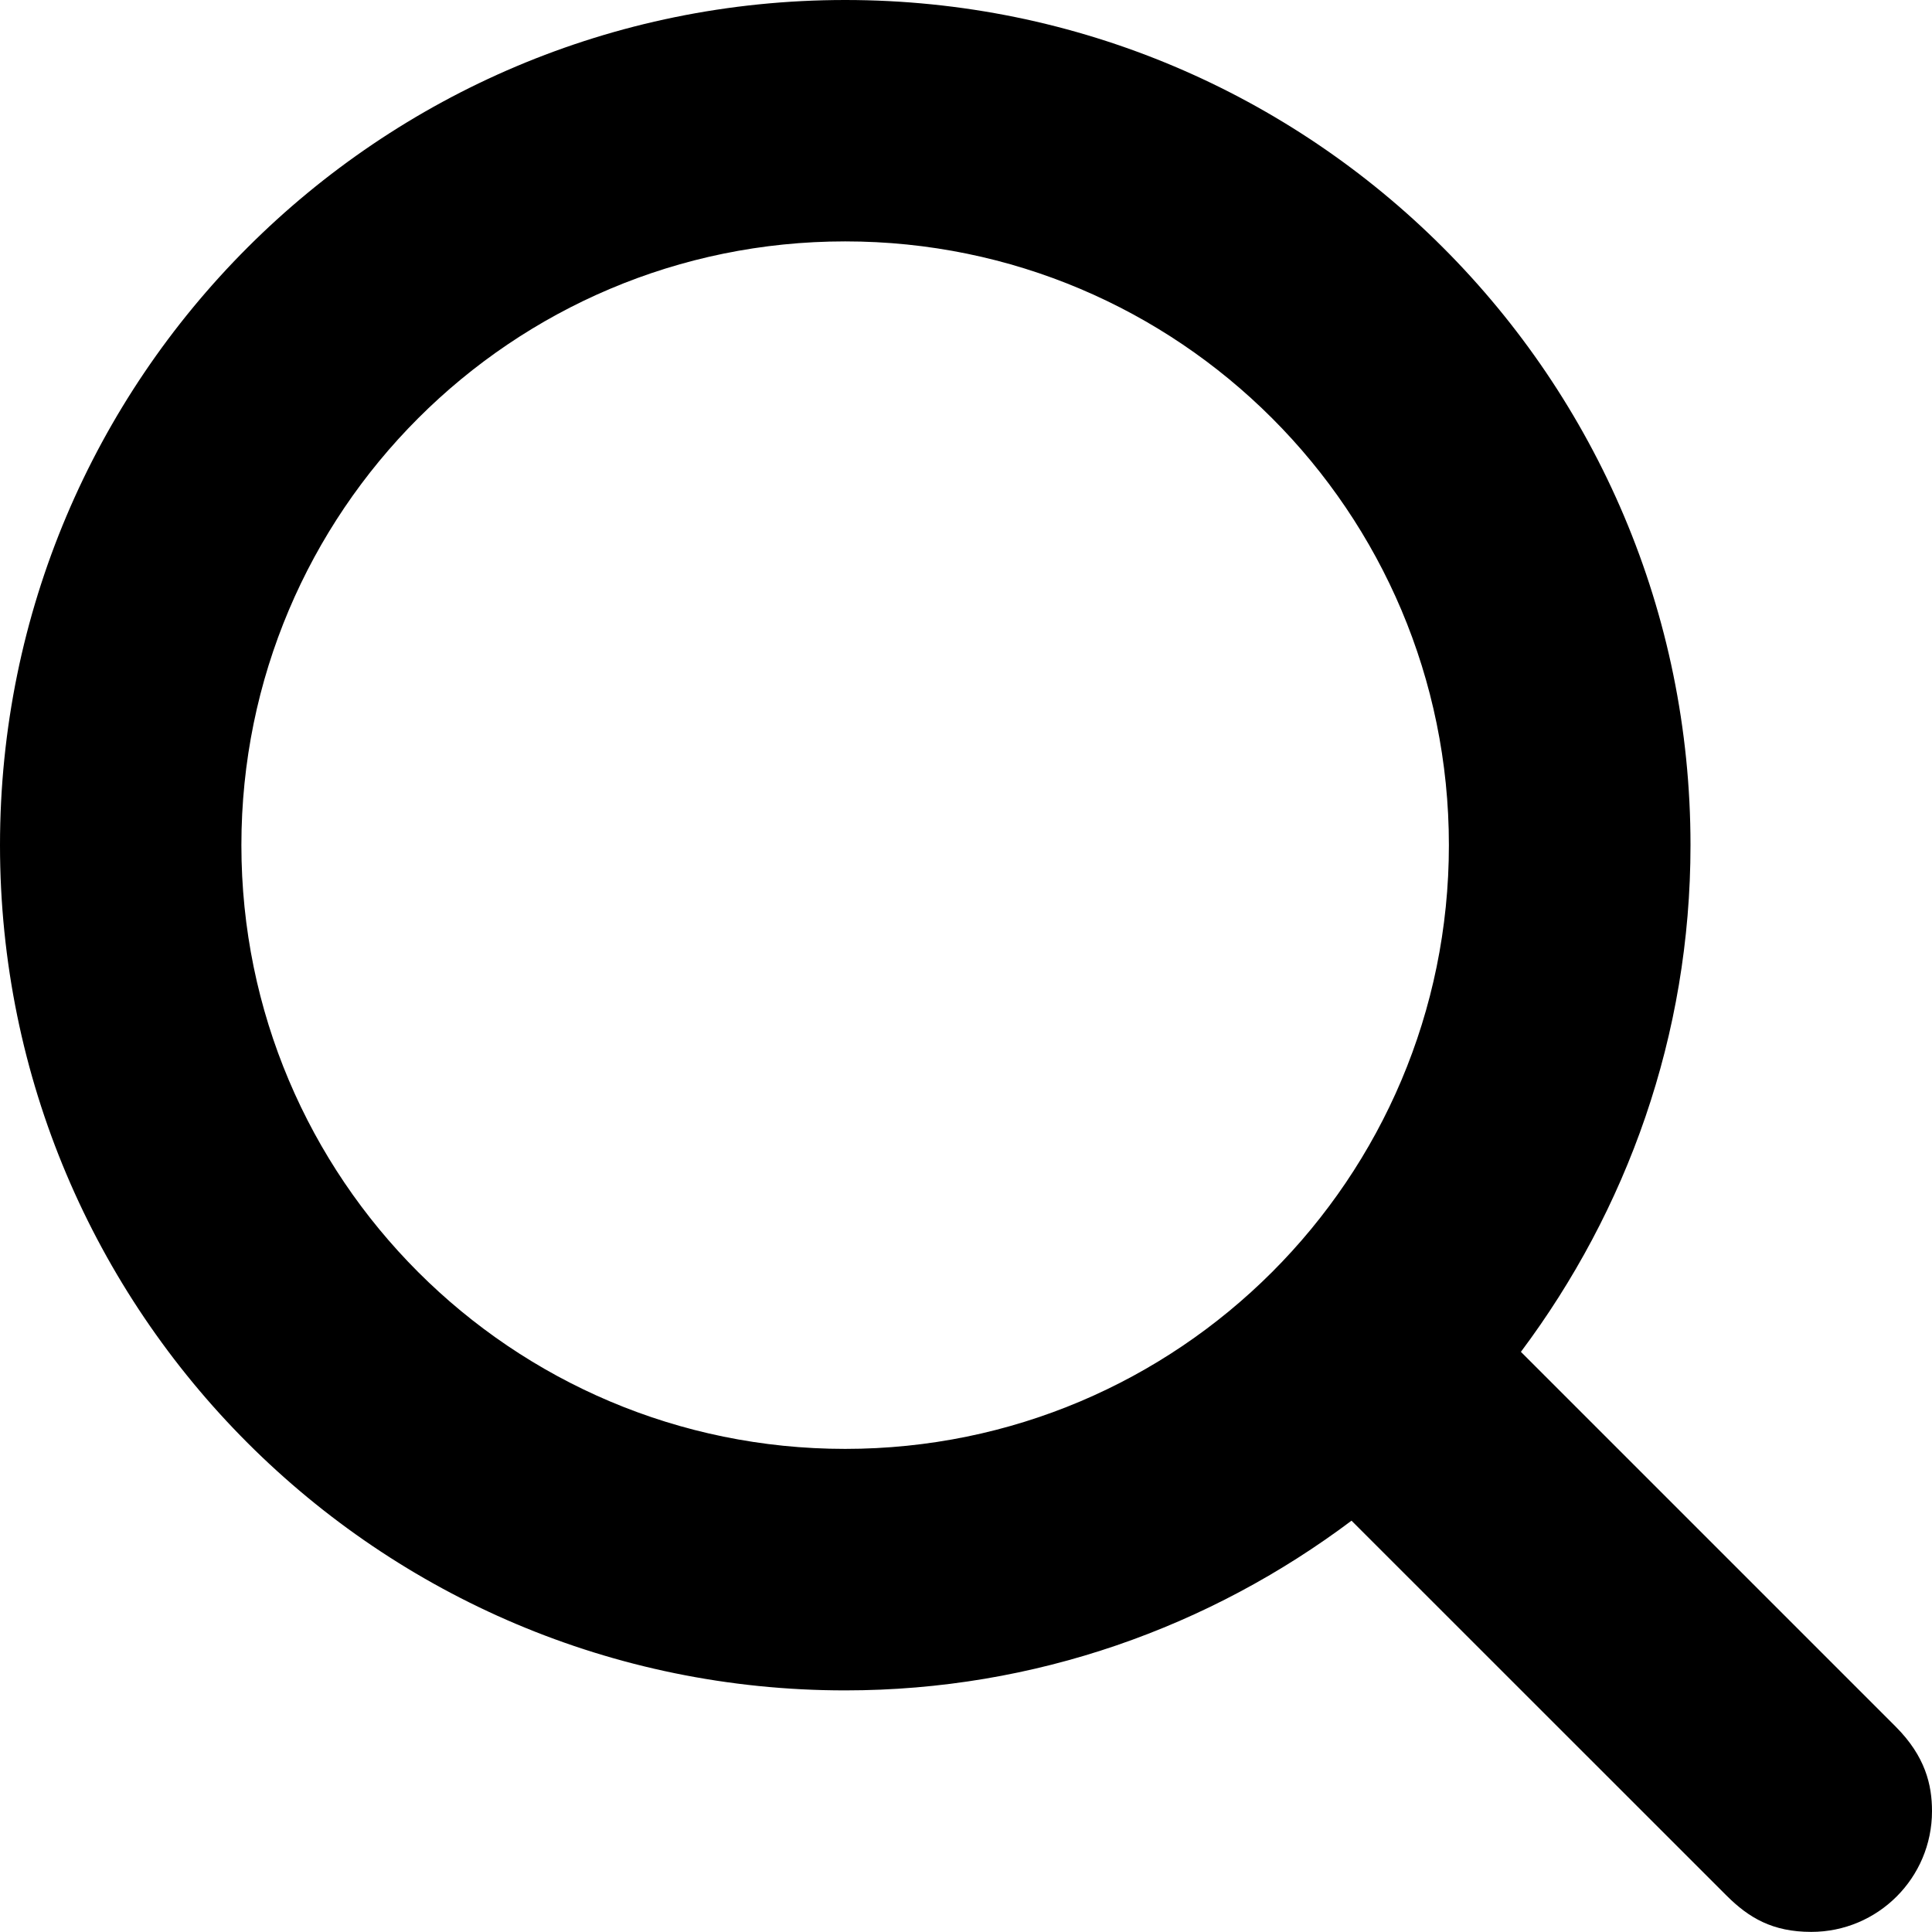
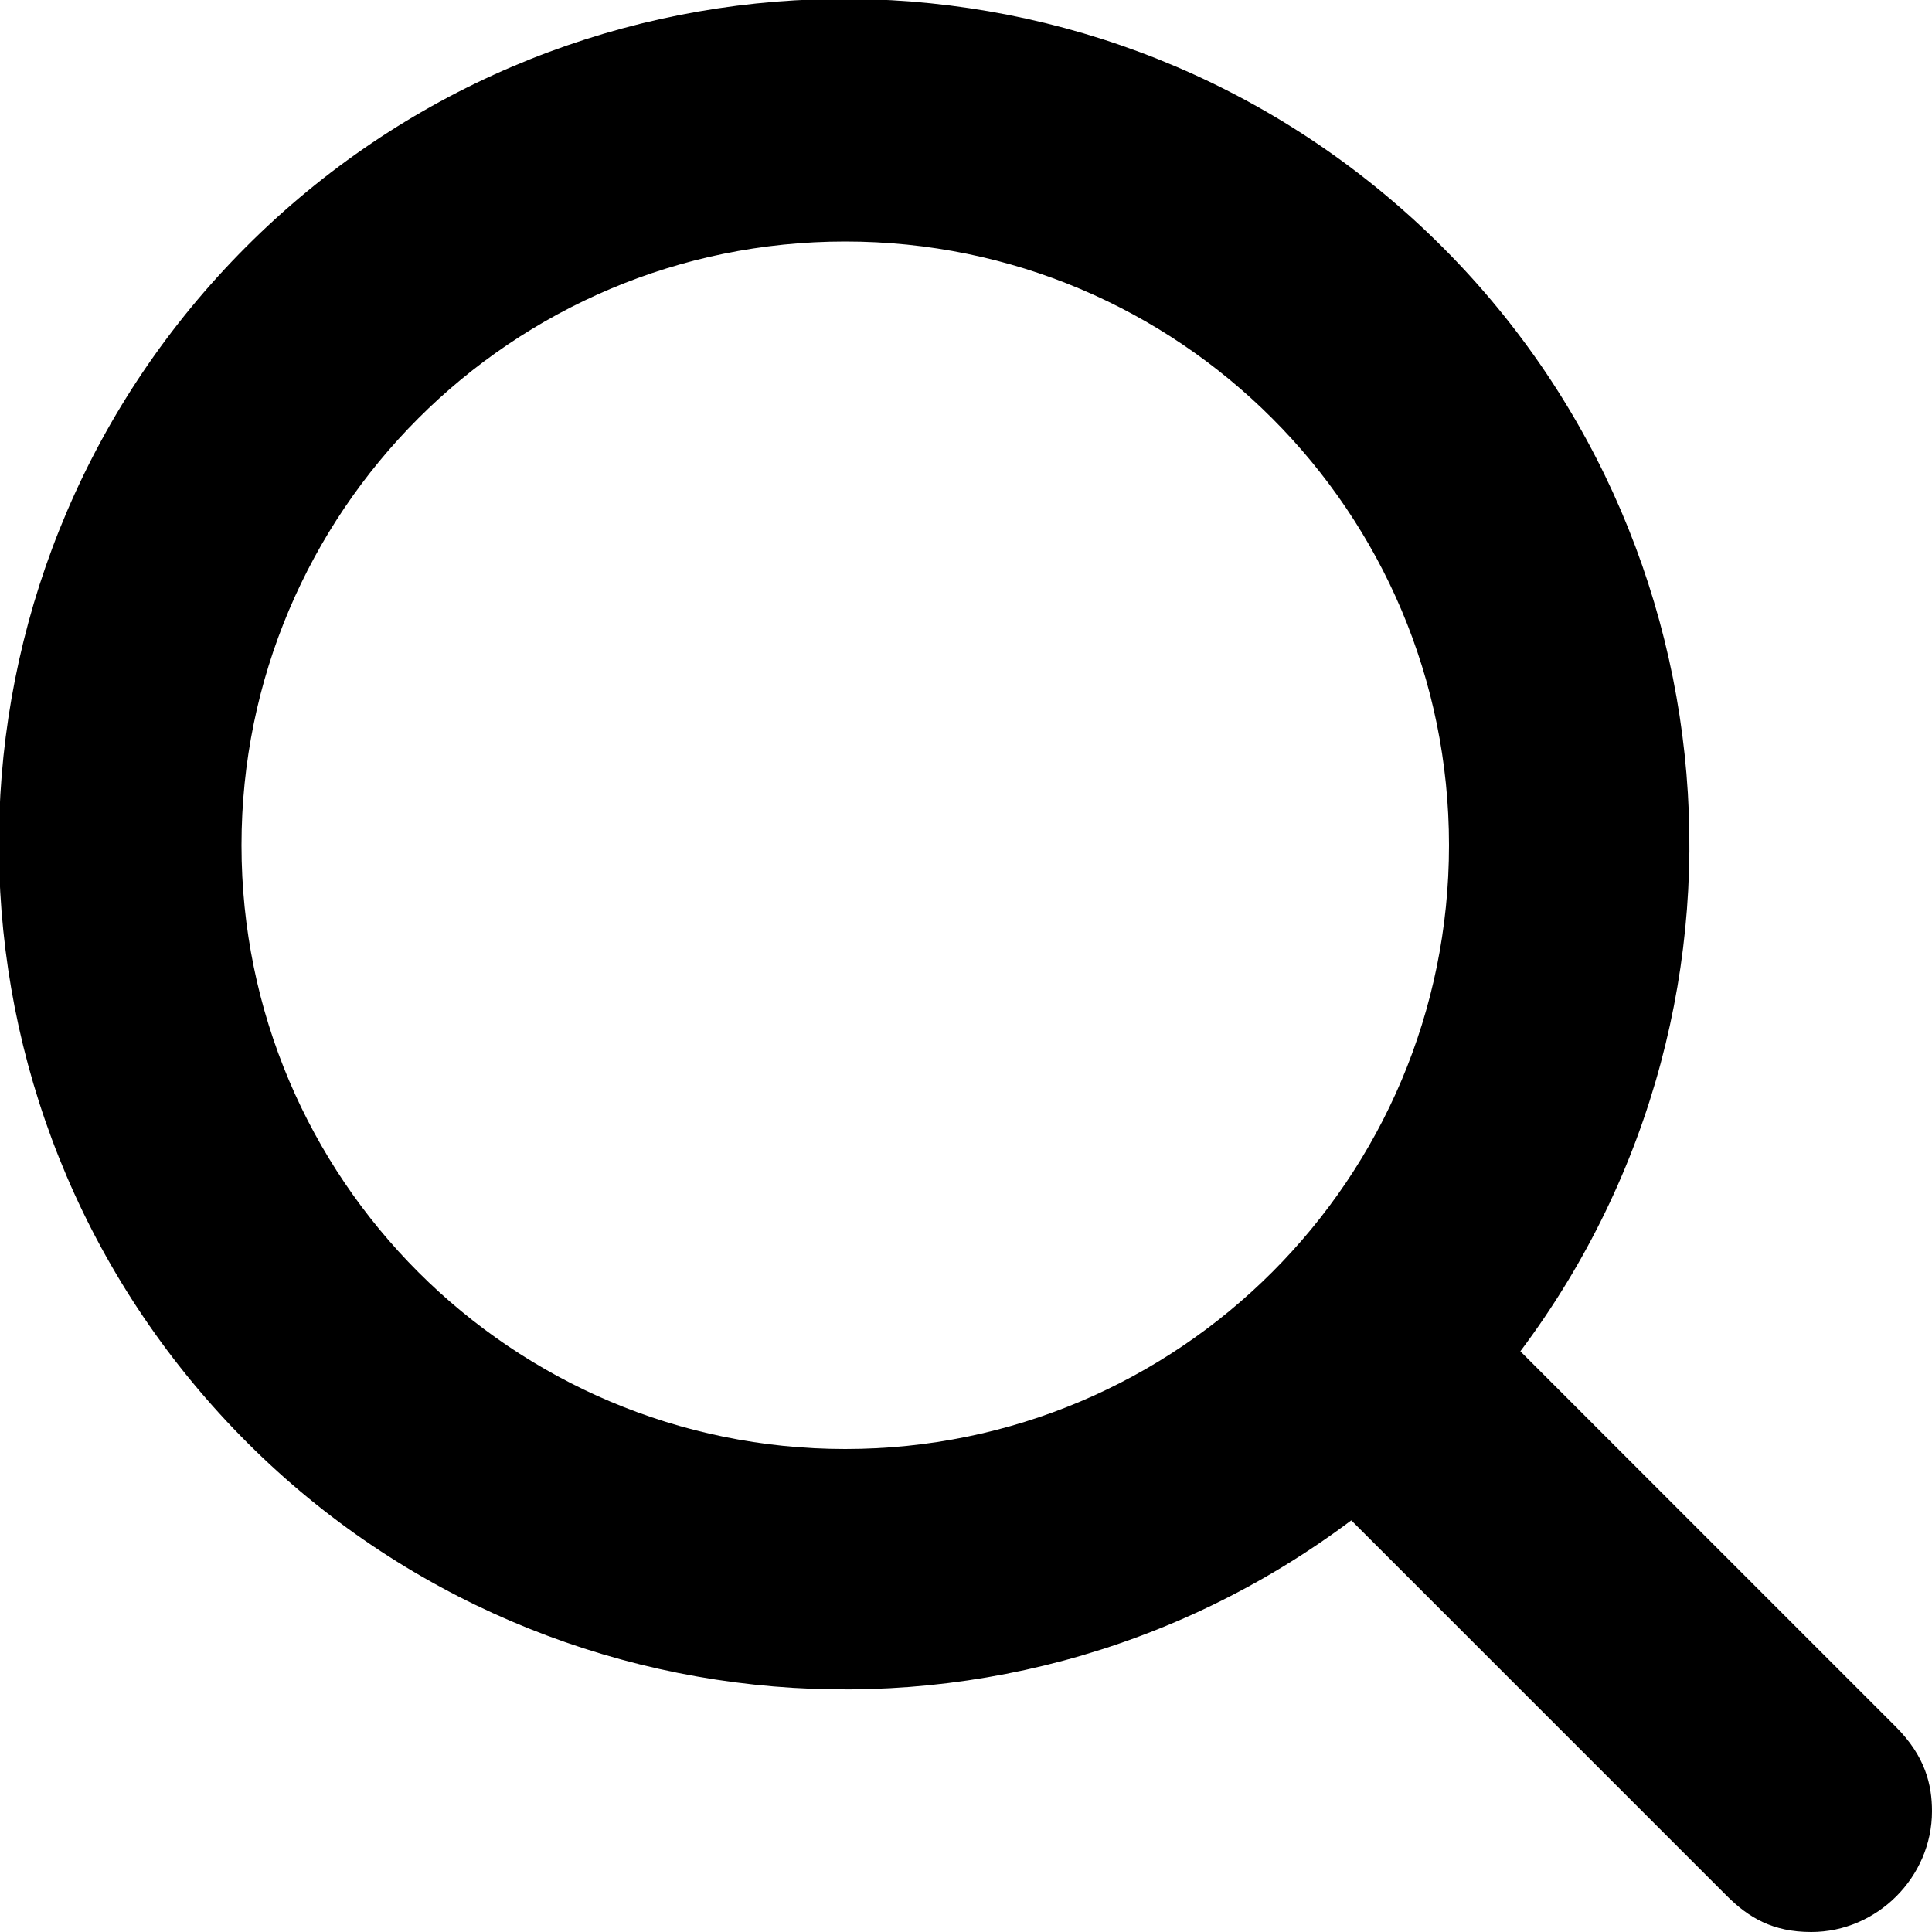
- <svg xmlns="http://www.w3.org/2000/svg" id="icon-search" x="0px" y="0px" width="17.6px" height="17.6px" viewBox="-0.8 -0.8 17.6 17.6" enable-background="new -0.8 -0.8 17.6 17.6" xml:space="preserve">
-   <path d="M16.47,14.93l-3.415-3.415C14.02,10.226,14.6,8.634,14.6,6.899c0-4.253-3.447-7.699-7.7-7.699 S-0.8,2.646-0.8,6.899s3.446,7.7,7.699,7.7c1.734,0,3.326-0.58,4.613-1.546l3.417,3.416c0.203,0.202,0.418,0.33,0.771,0.33 c0.607,0,1.1-0.492,1.1-1.1C16.8,15.459,16.739,15.2,16.47,14.93z M1.399,6.899c0-3.038,2.462-5.5,5.5-5.5s5.5,2.462,5.5,5.5 s-2.462,5.5-5.5,5.5S1.399,9.938,1.399,6.899z" />
+ <svg xmlns="http://www.w3.org/2000/svg" width="17.6" height="17.6" viewBox="-0.8 -0.8 17.6 17.6">
+   <path d="M16.47 14.93l-3.42-3.42a7.7 7.7 0 1 0-1.54 1.54l3.42 3.42c.2.2.42.33.77.33.6 0 1.1-.5 1.1-1.1 0-.24-.06-.5-.33-.77zM1.4 6.9a5.5 5.5 0 1 1 11 0 5.5 5.5 0 0 1-11 0z" />
</svg>
